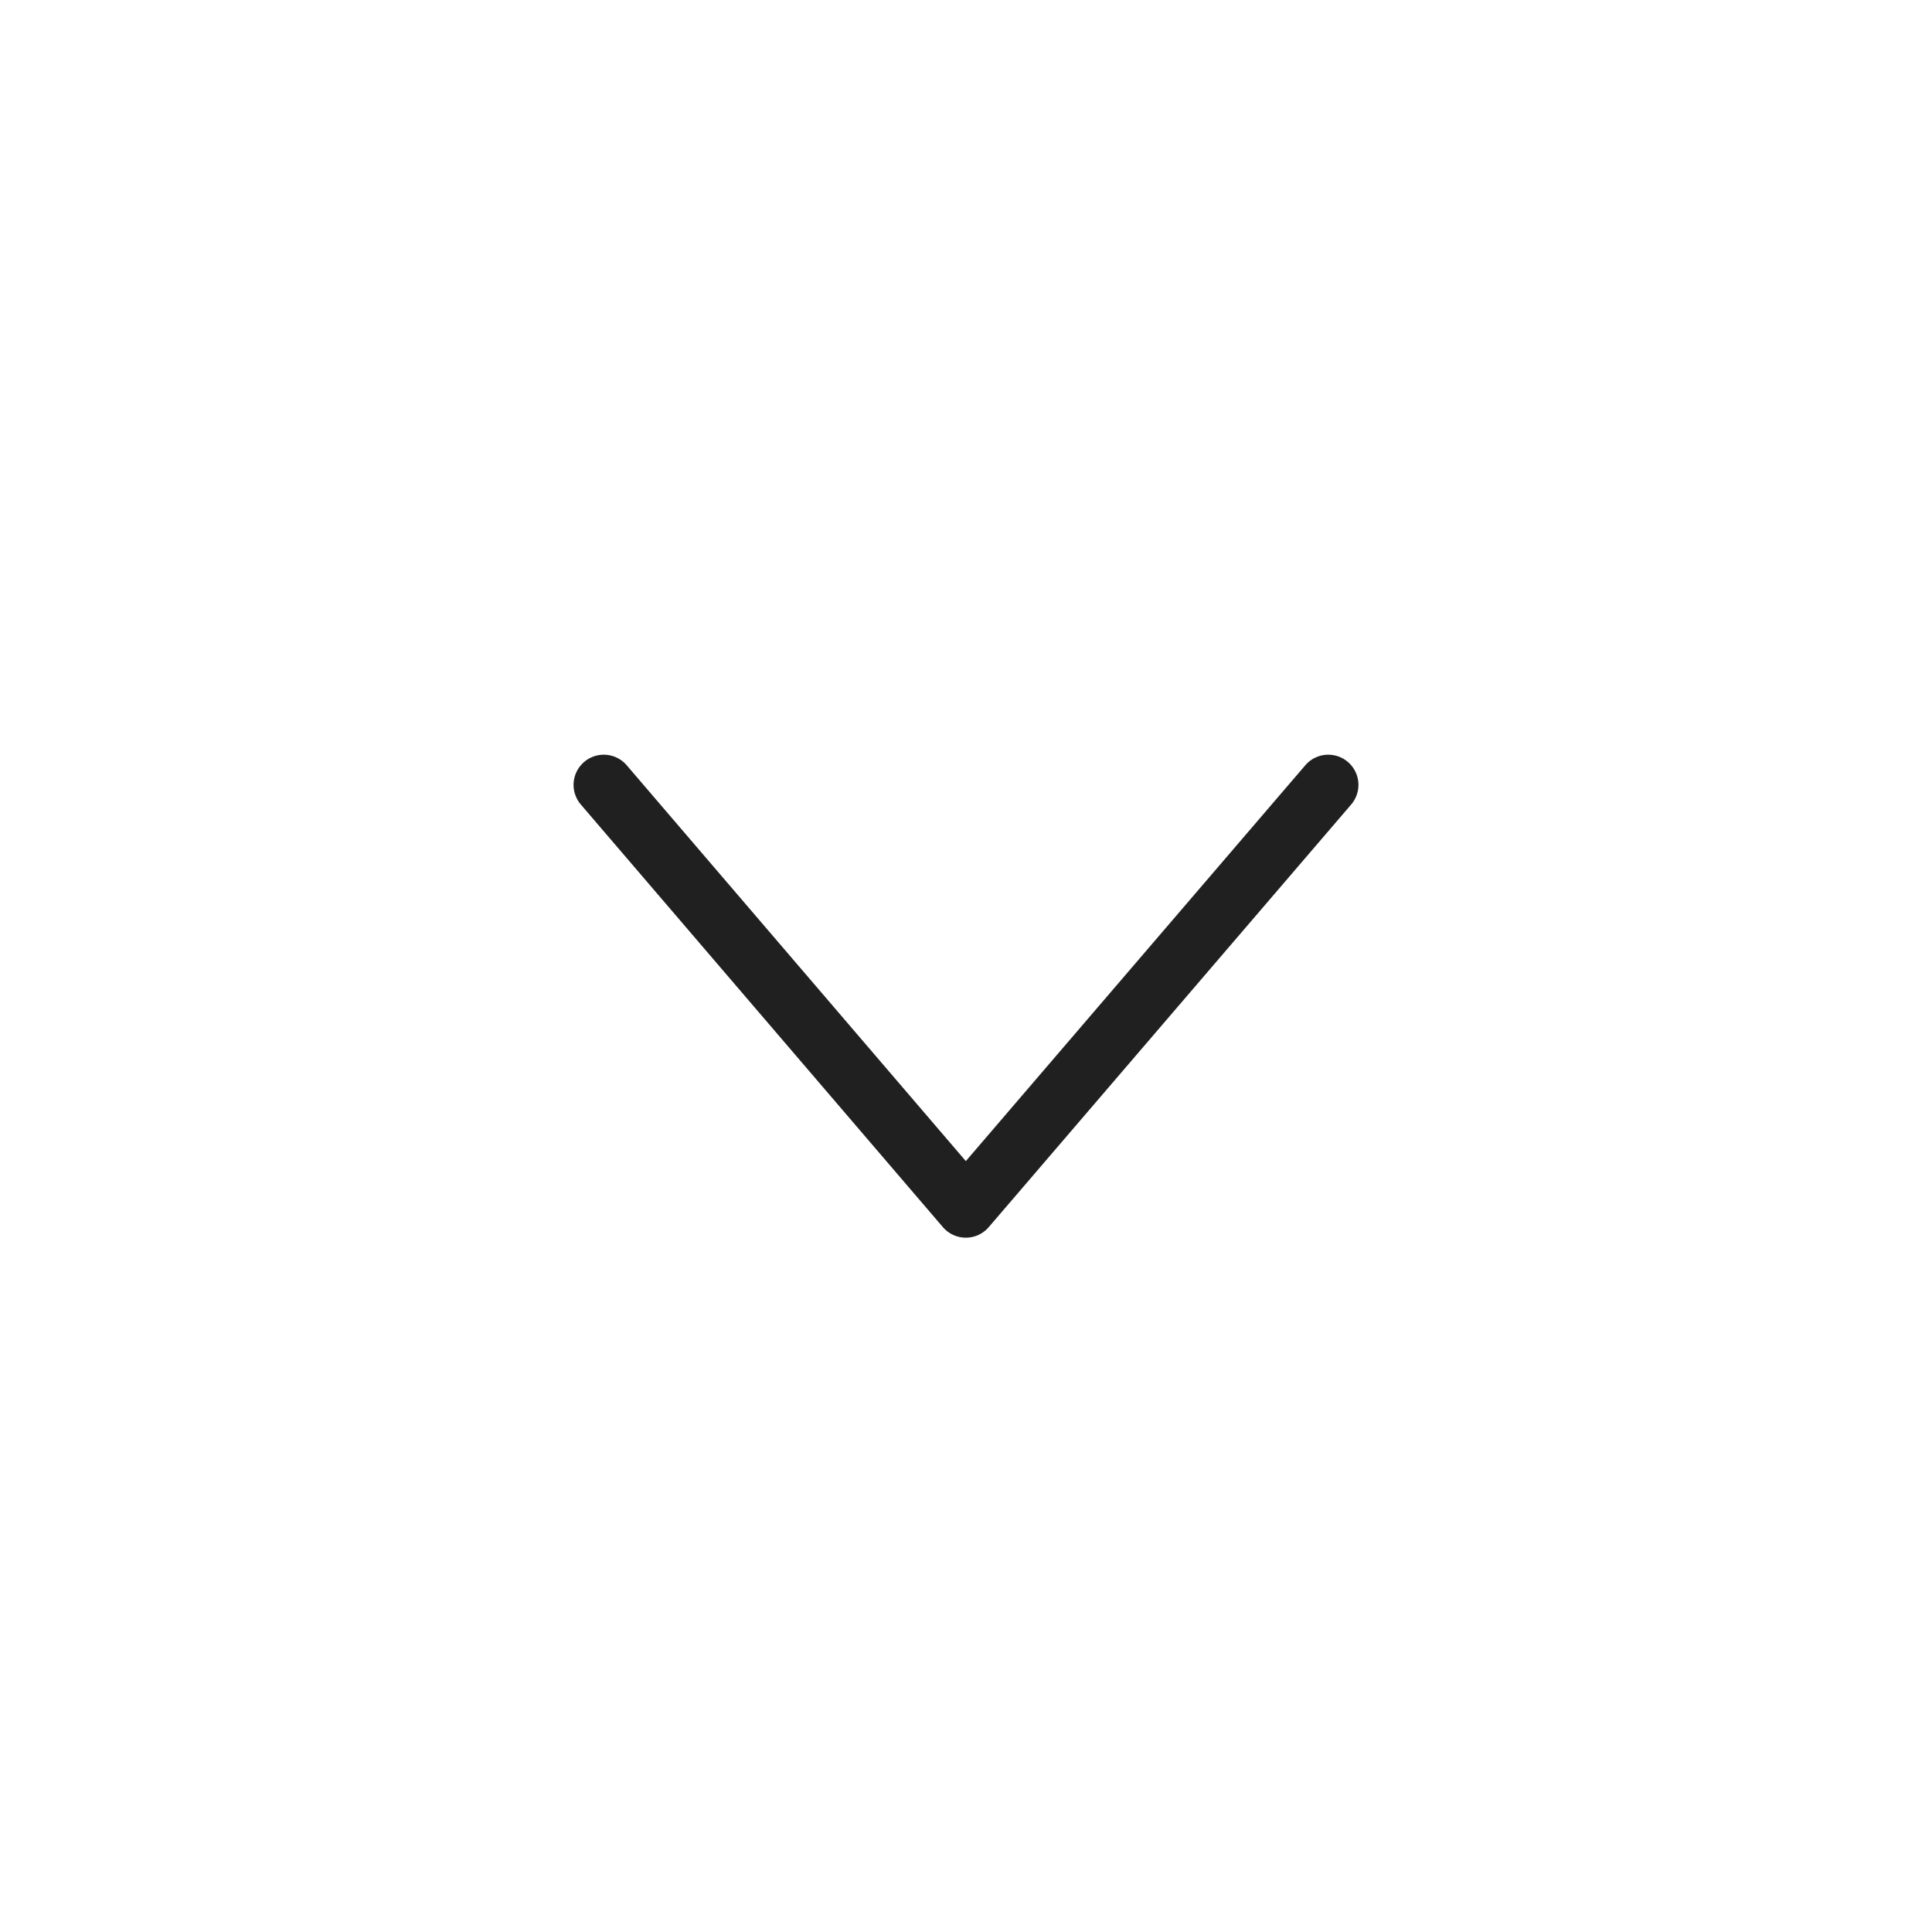
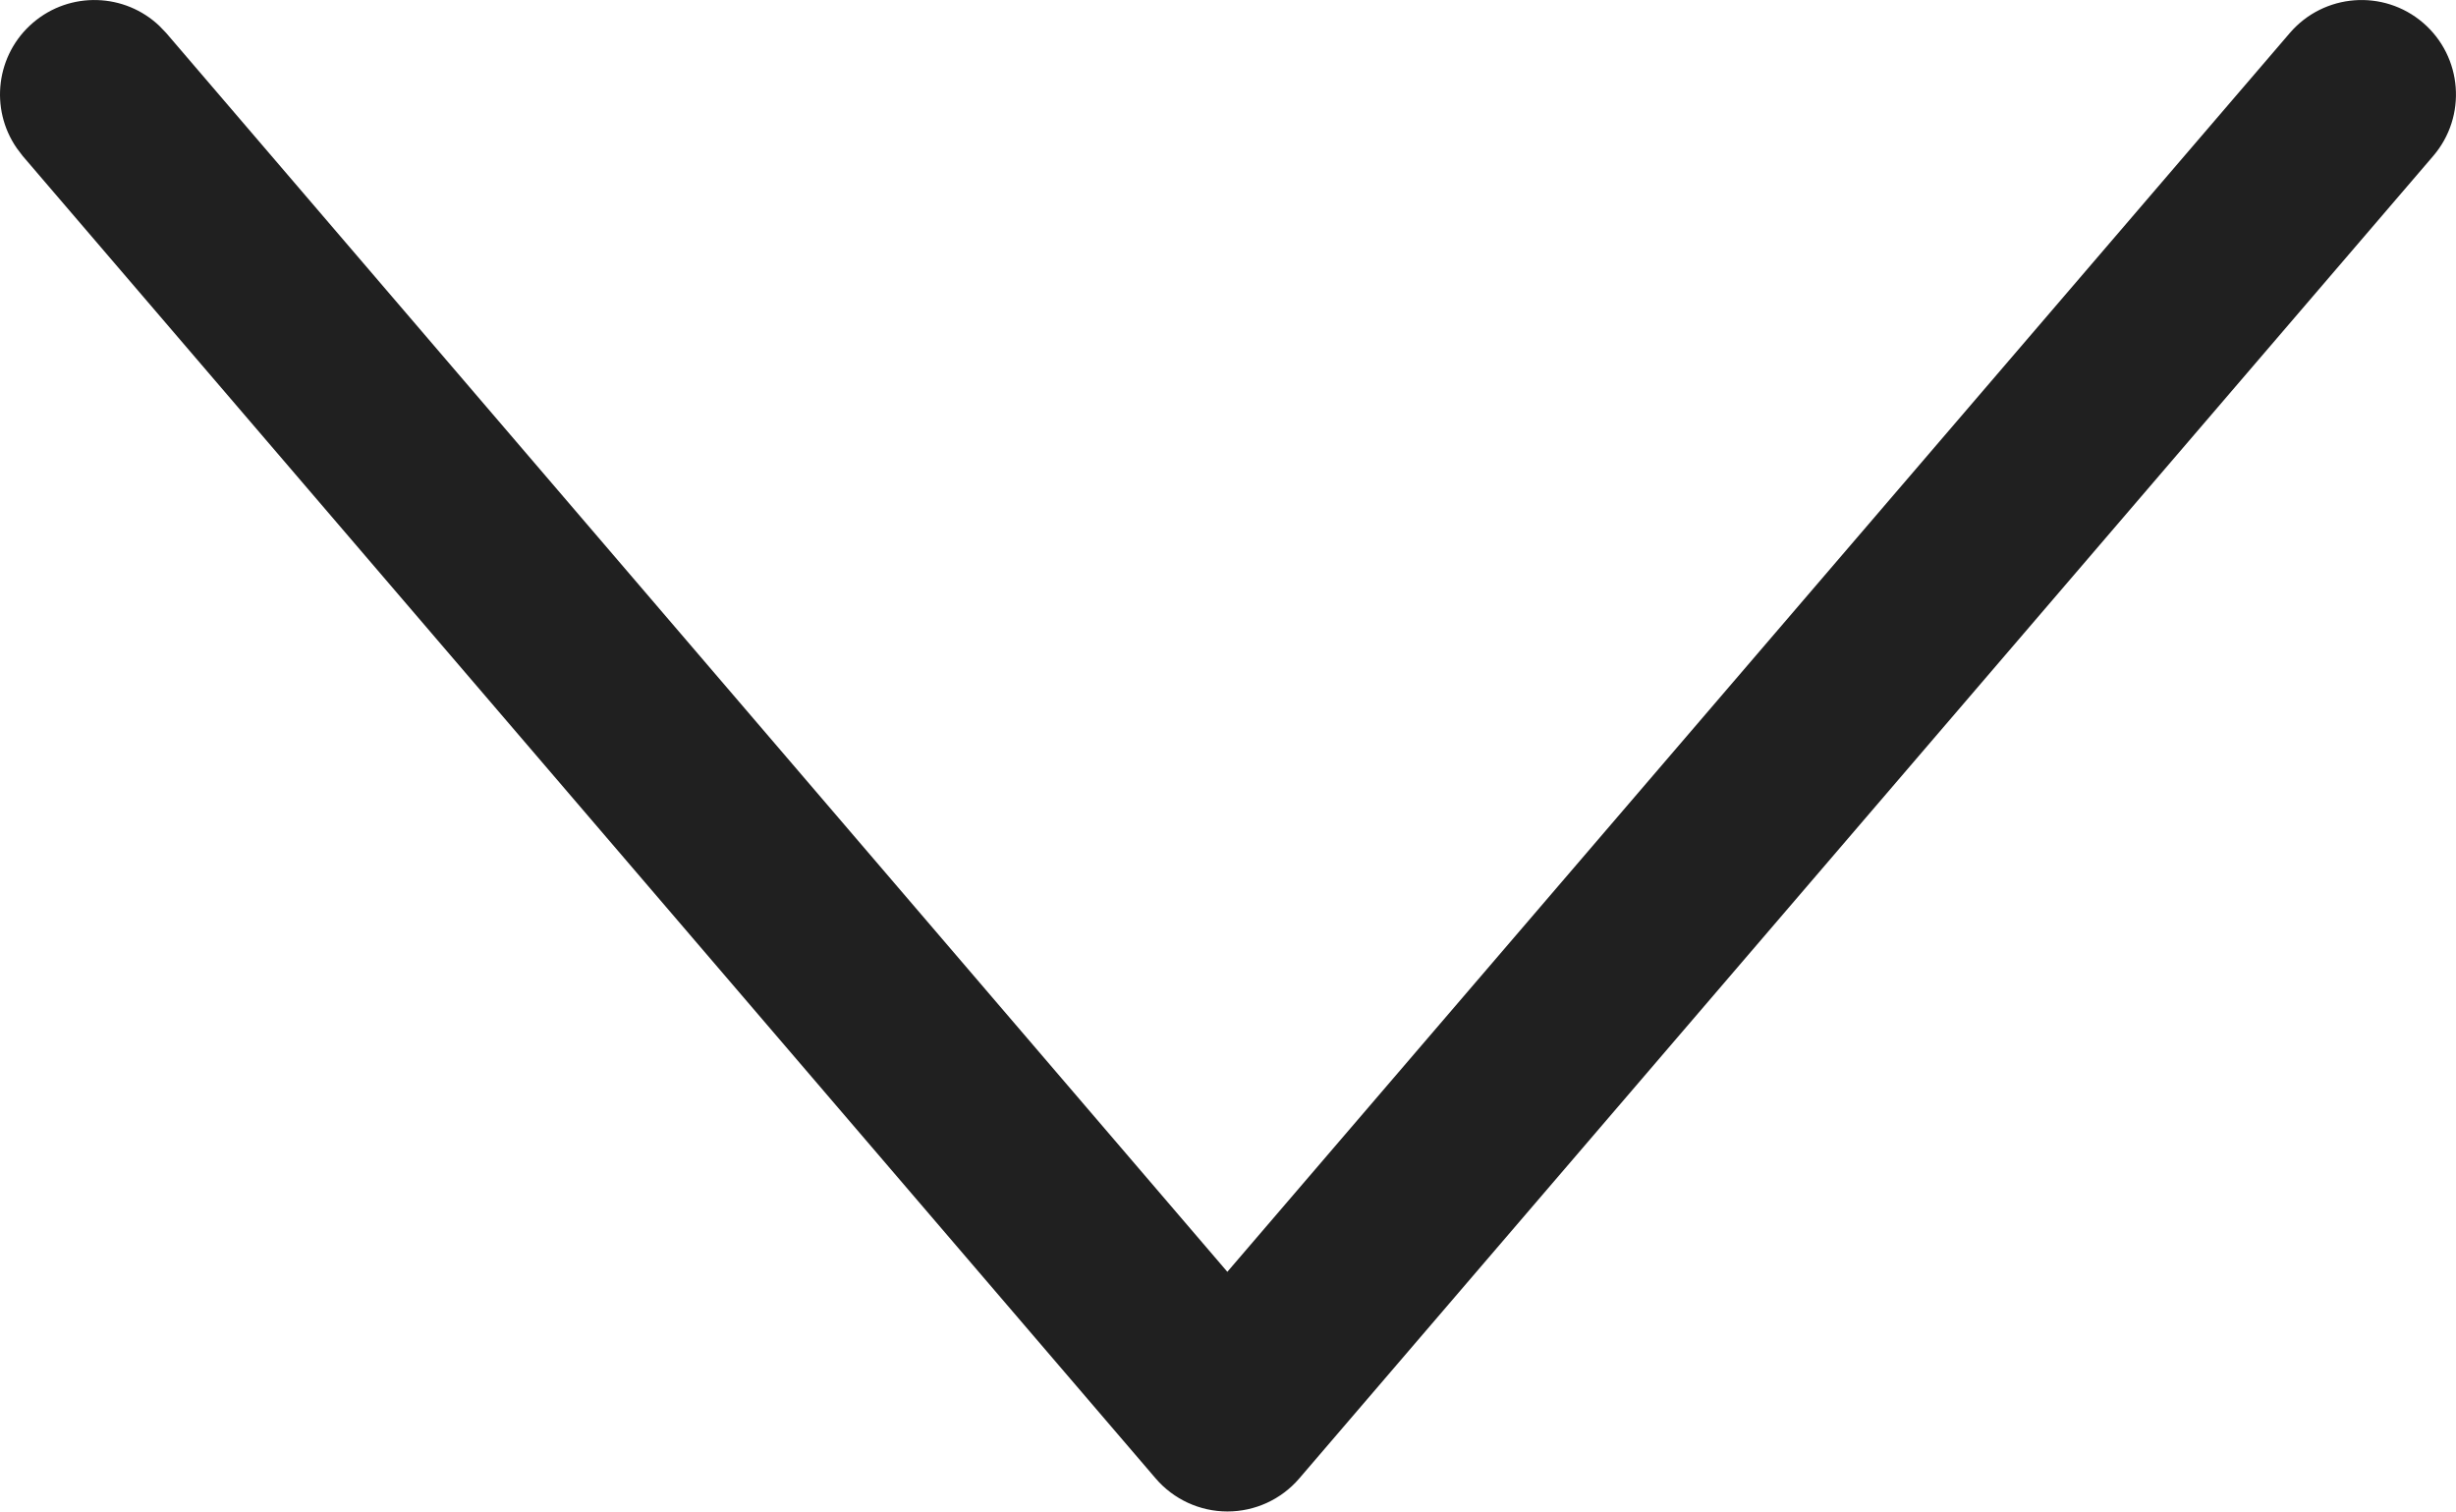
- <svg xmlns="http://www.w3.org/2000/svg" viewBox="0 0 64 64" aria-labelledby="title" aria-describedby="desc" role="img">
-   <path data-name="layer1" fill="none" stroke="#202020" stroke-miterlimit="10" stroke-width="2" d="M20 26l11.994 14L44 26" stroke-linejoin="round" stroke-linecap="round" />
+ <svg xmlns="http://www.w3.org/2000/svg" width="26" height="16" viewBox="0 0 26 16" fill="none">
+   <path d="M24.241 0.349C24.601 -0.07 25.232 -0.118 25.651 0.241C26.07 0.601 26.118 1.232 25.759 1.651L13.753 15.652C13.563 15.873 13.286 16 12.994 16C12.702 16 12.424 15.872 12.234 15.65L0.24 1.651L0.178 1.569C-0.111 1.153 -0.044 0.577 0.35 0.24C0.743 -0.096 1.323 -0.074 1.689 0.276L1.76 0.35L12.993 13.463L24.241 0.349Z" fill="#202020" />
</svg>
